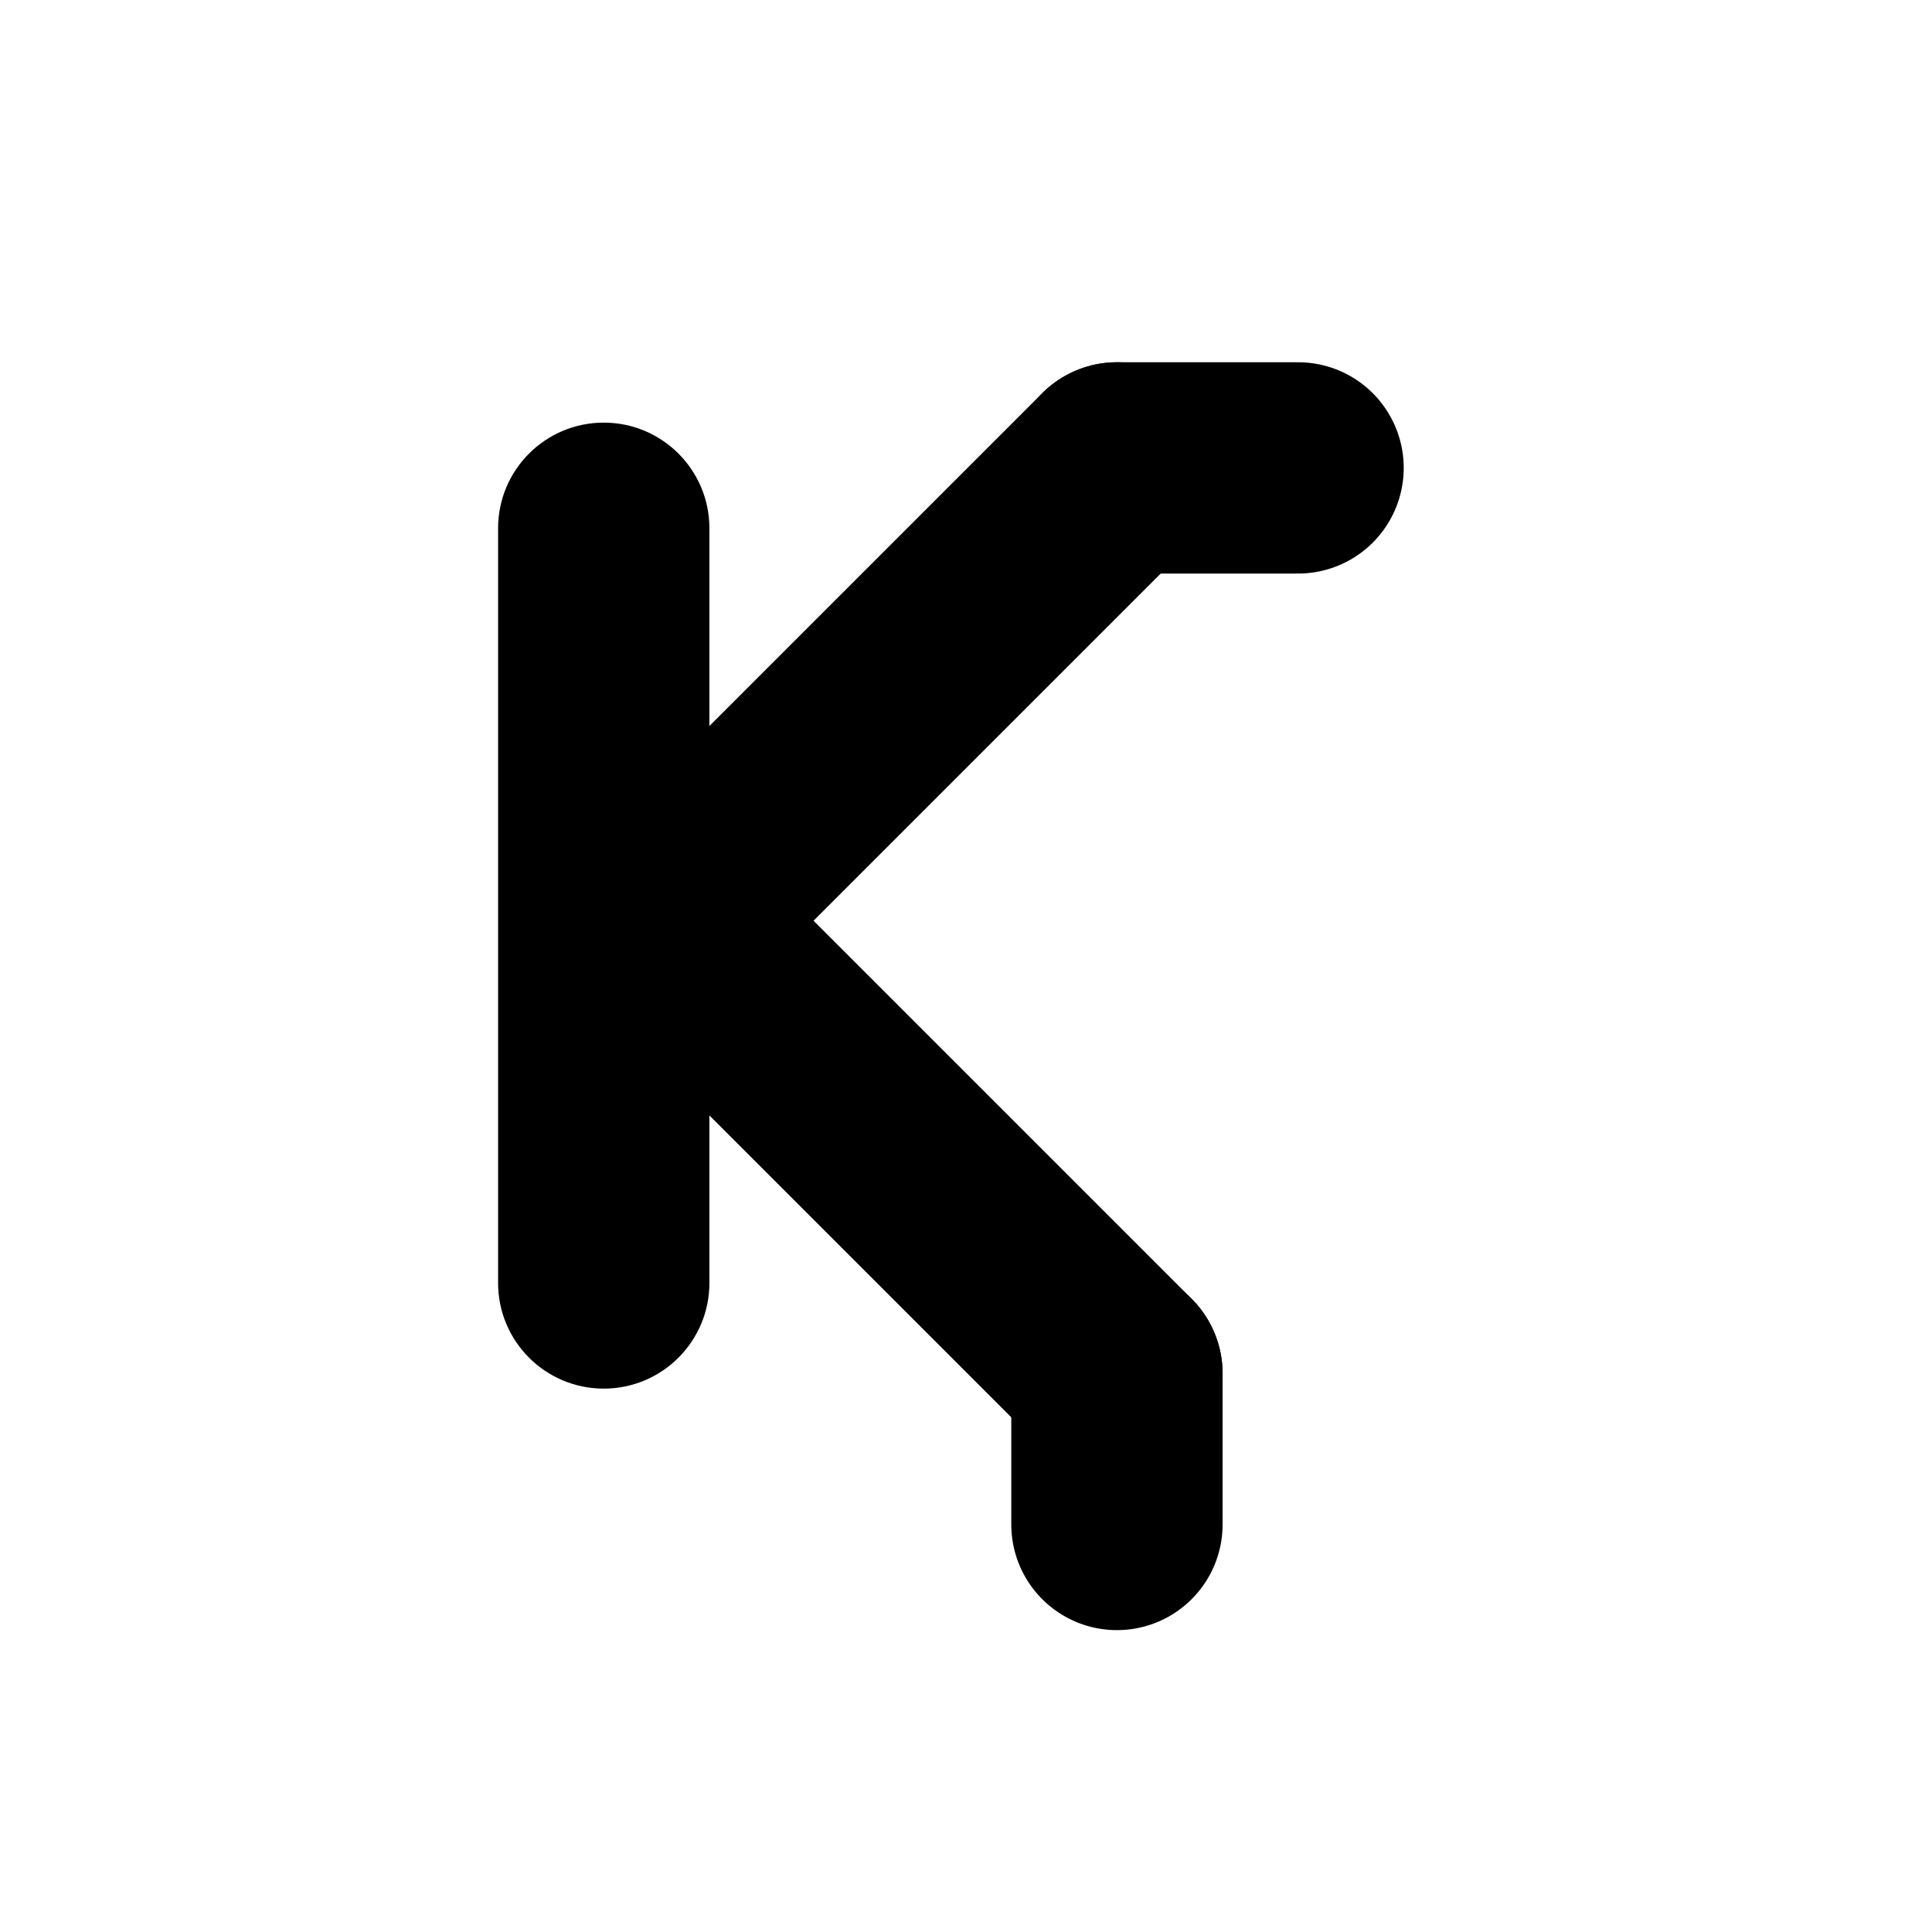
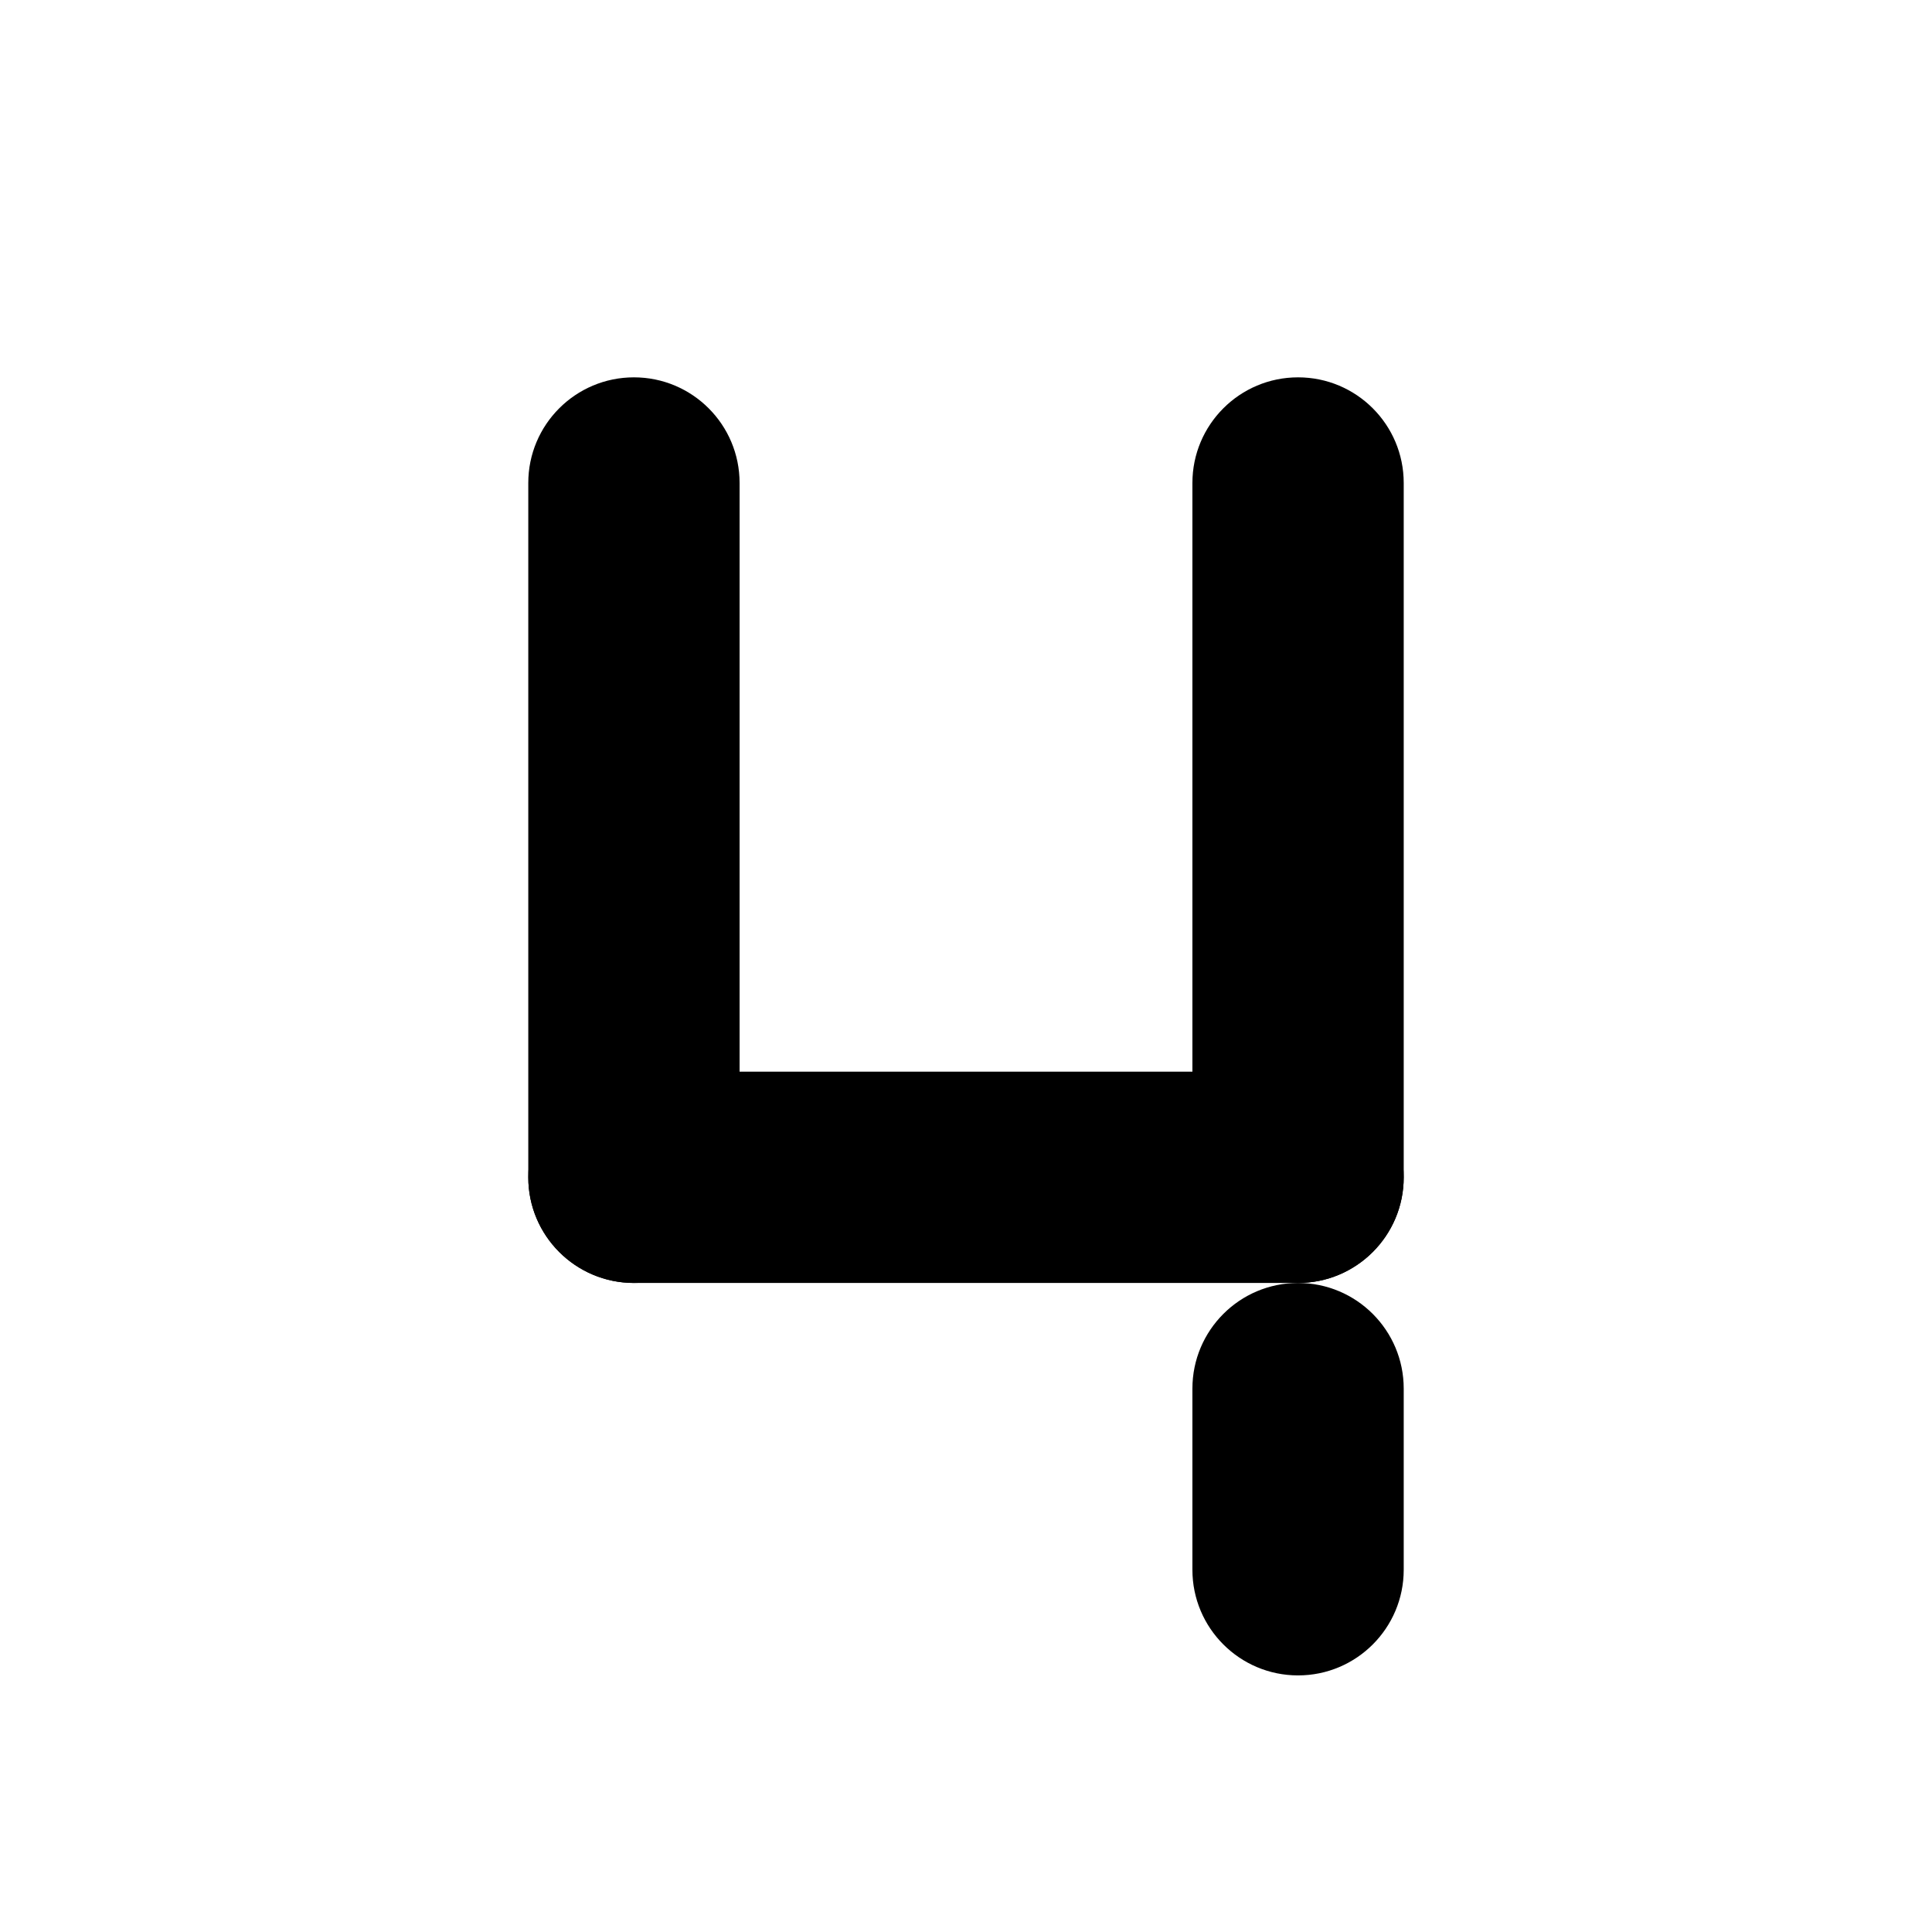
- <svg xmlns="http://www.w3.org/2000/svg" viewBox="0 0 64 64" width="64" height="64" role="img" aria-label="CSMS — знак">
-   <rect x="16.5" y="14" width="7" height="32" rx="3.5" fill="#000000" />
-   <path d="M22.5 30 L37 15.5" stroke="#000000" stroke-width="7" stroke-linecap="round" />
-   <path d="M37 15.5 H43" stroke="#000000" stroke-width="7" stroke-linecap="round" />
-   <path d="M22.5 31 L37 45.5" stroke="#000000" stroke-width="7" stroke-linecap="round" />
-   <path d="M37 45.5 V50.5" stroke="#000000" stroke-width="7" stroke-linecap="round" />
+ <svg xmlns="http://www.w3.org/2000/svg" viewBox="0 0 64 64" width="64" height="64" role="img" aria-label="ЦСМС — знак">
+   <rect x="17.5" y="12.5" width="7" height="30" rx="3.5" fill="#000000" />
+   <rect x="39.5" y="12.5" width="7" height="30" rx="3.5" fill="#000000" />
+   <rect x="17.5" y="35.5" width="29" height="7" rx="3.5" fill="#000000" />
+   <rect x="39.5" y="42.5" width="7" height="13" rx="3.5" fill="#000000" />
</svg>
